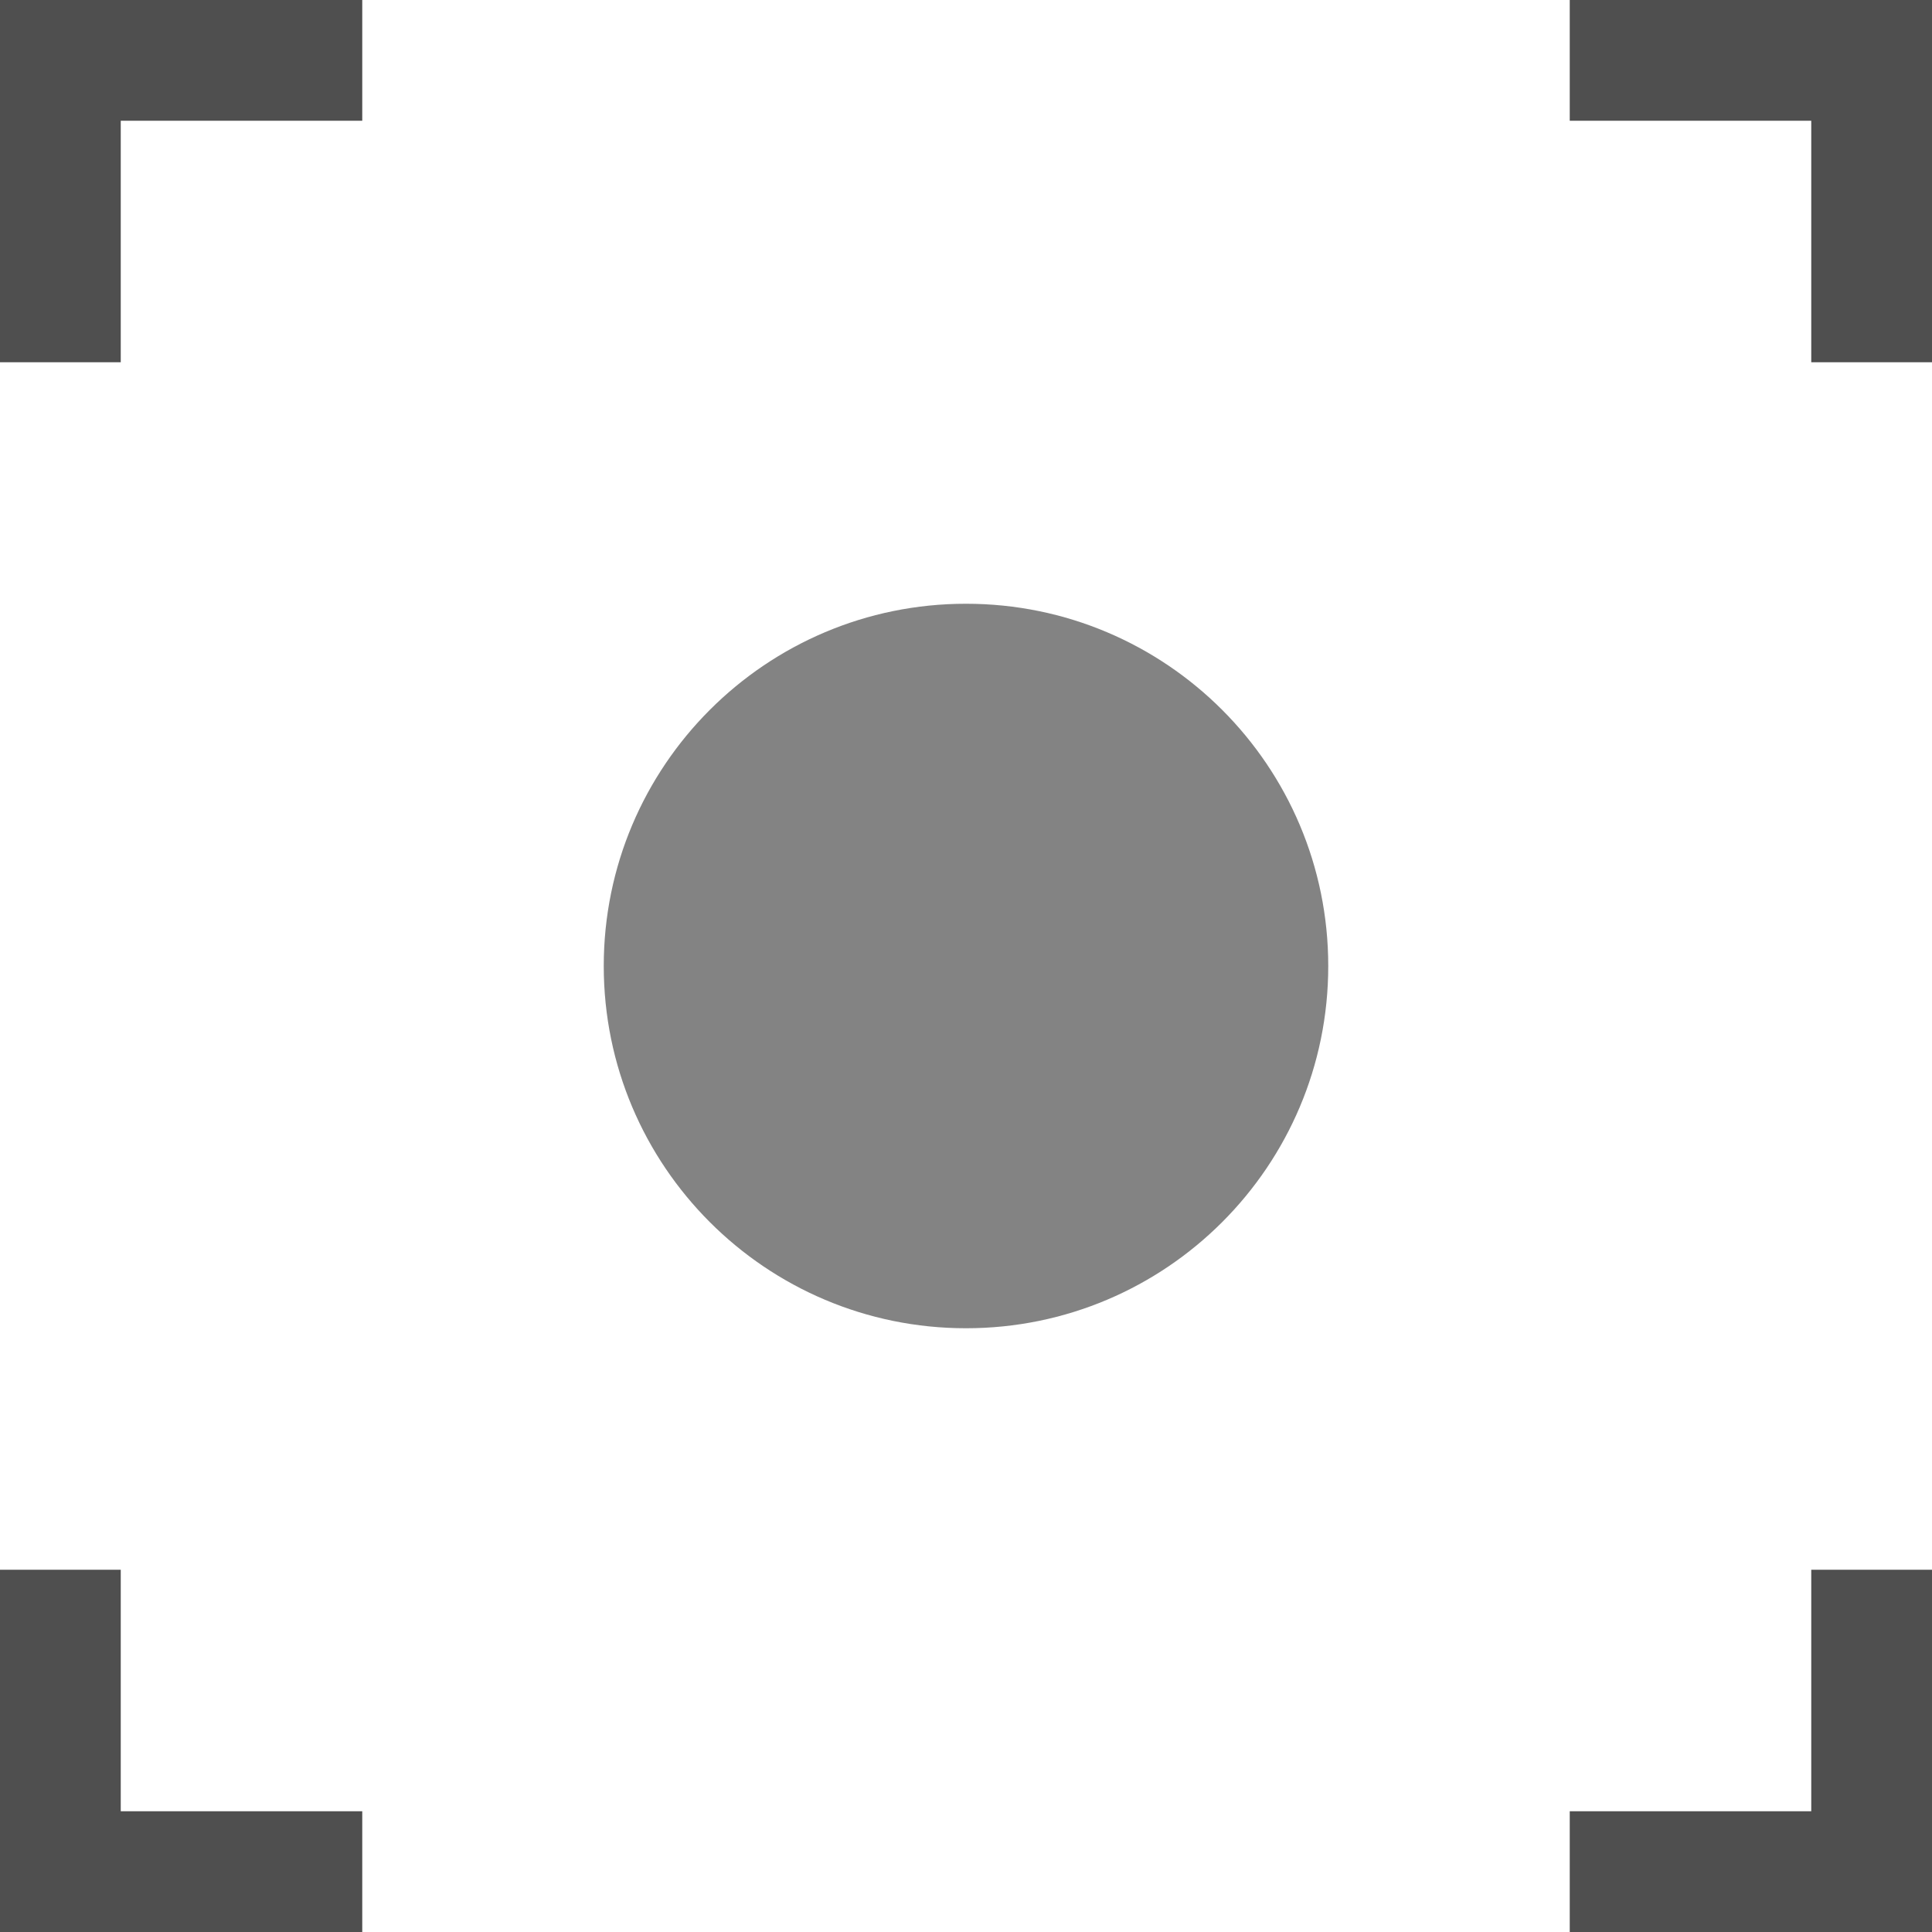
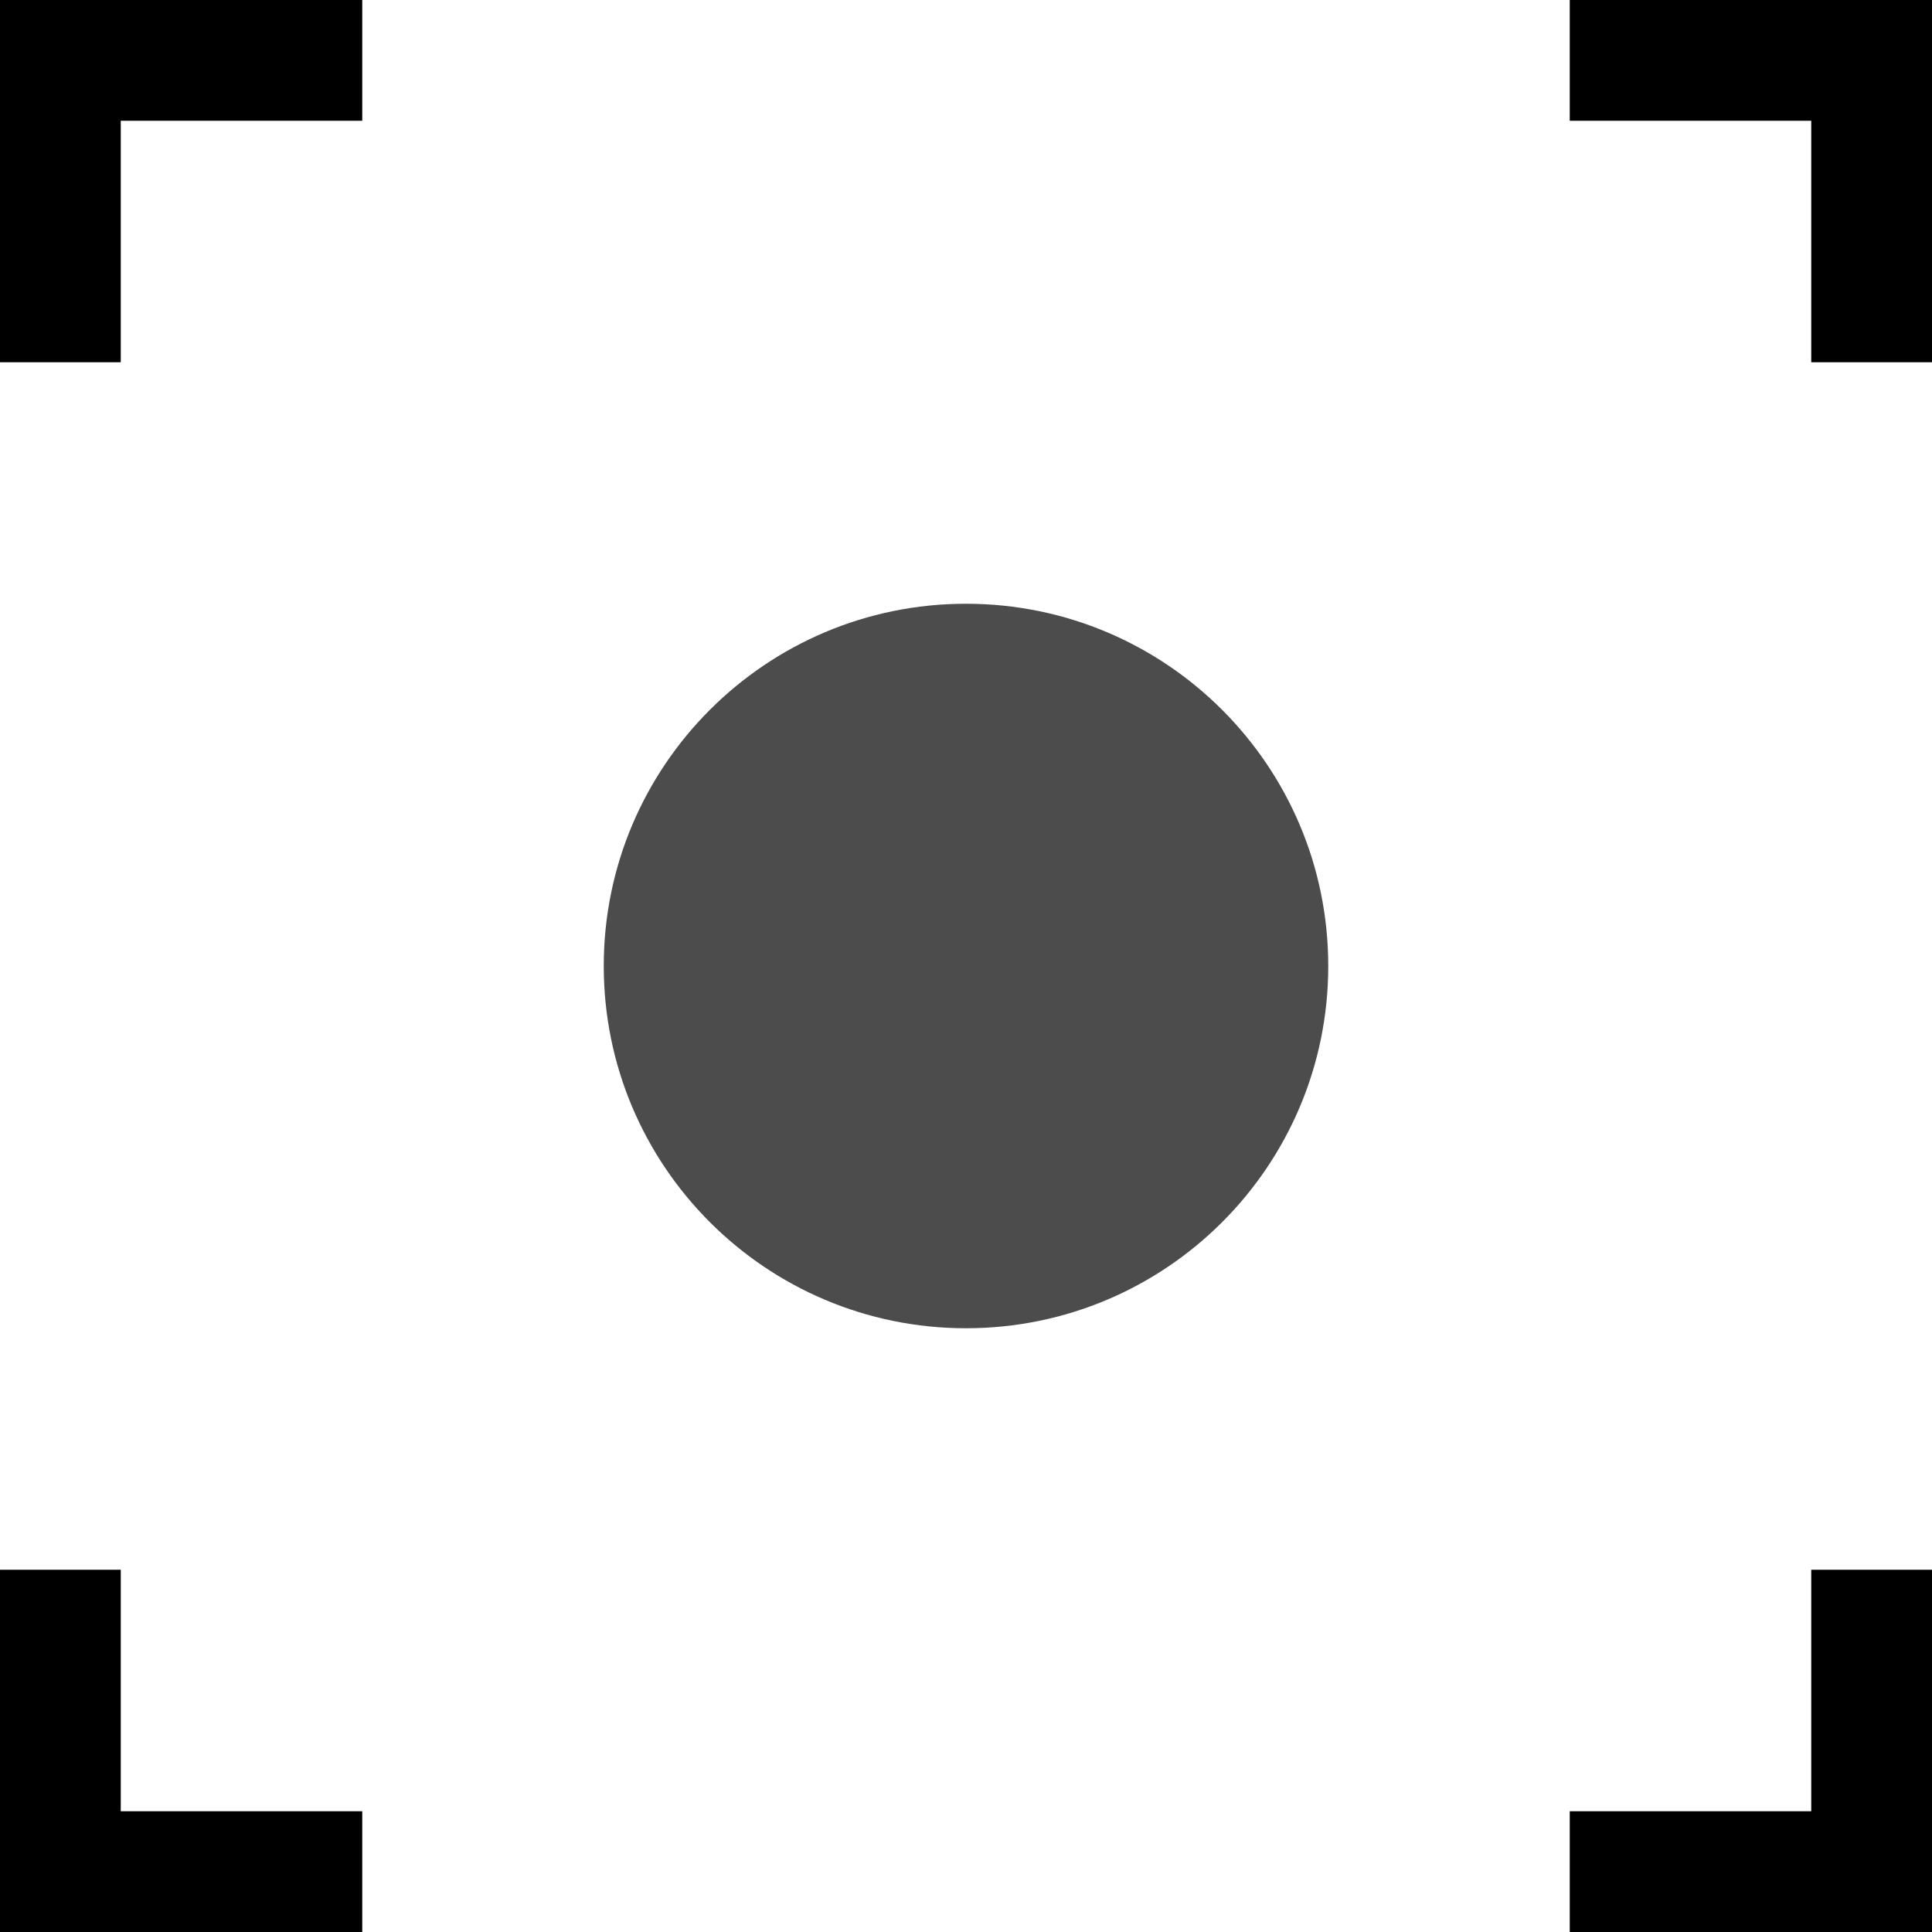
<svg xmlns="http://www.w3.org/2000/svg" viewBox="0 0 16 16">
  <g style="opacity:0.7">
-     <circle cx="8" cy="8" r="3" style="fill:#4f4f4f" />
+     <circle cx="8" cy="8" r="3" />
  </g>
-   <polygon points="0 0 0 3 1 3 1 1 3 1 3 0 0 0" style="fill:#4f4f4f" />
-   <polygon points="1 15 1 13 0 13 0 16 3 16 3 15 1 15" style="fill:#4f4f4f" />
-   <polygon points="13 0 13 1 15 1 15 3 16 3 16 0 13 0" style="fill:#4f4f4f" />
-   <polygon points="15 13 15 15 13 15 13 16 16 16 16 13 15 13" style="fill:#4f4f4f" />
+   <polygon points="0 0 0 3 1 3 1 1 3 1 3 0 0 0" />
+   <polygon points="1 15 1 13 0 13 0 16 3 16 3 15 1 15" />
+   <polygon points="13 0 13 1 15 1 15 3 16 3 16 0 13 0" />
+   <polygon points="15 13 15 15 13 15 13 16 16 16 16 13 15 13" />
</svg>
